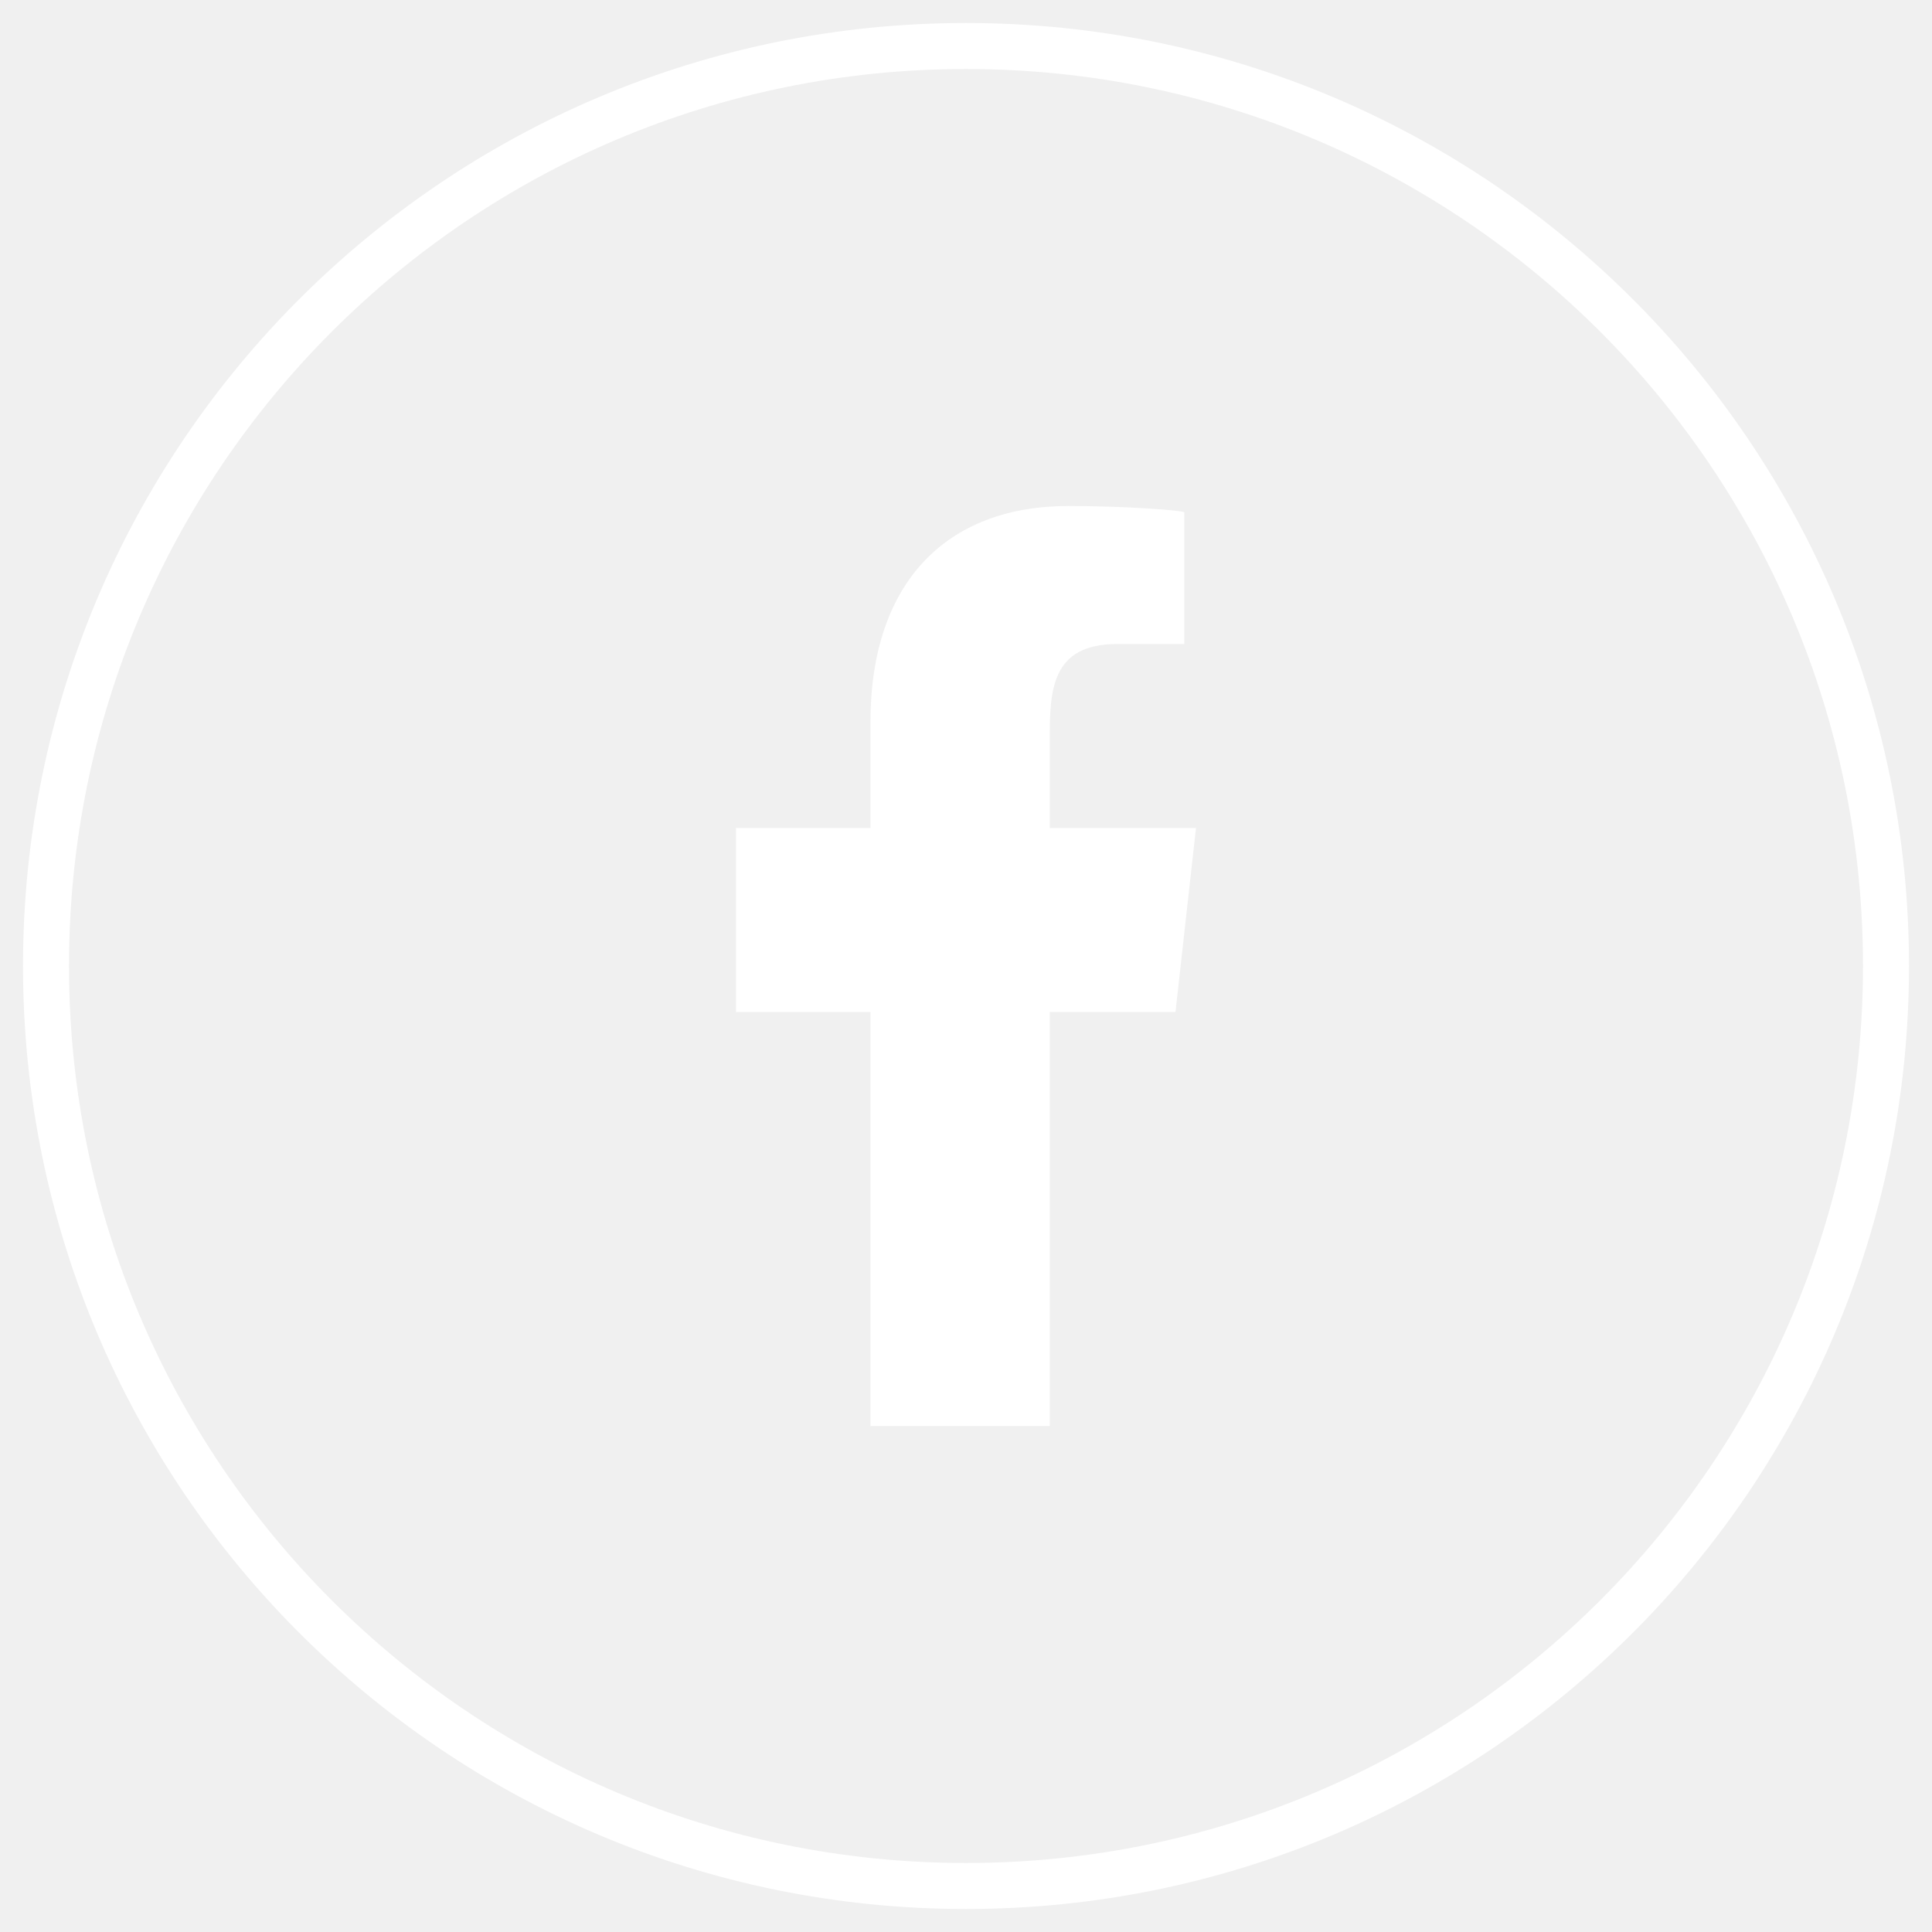
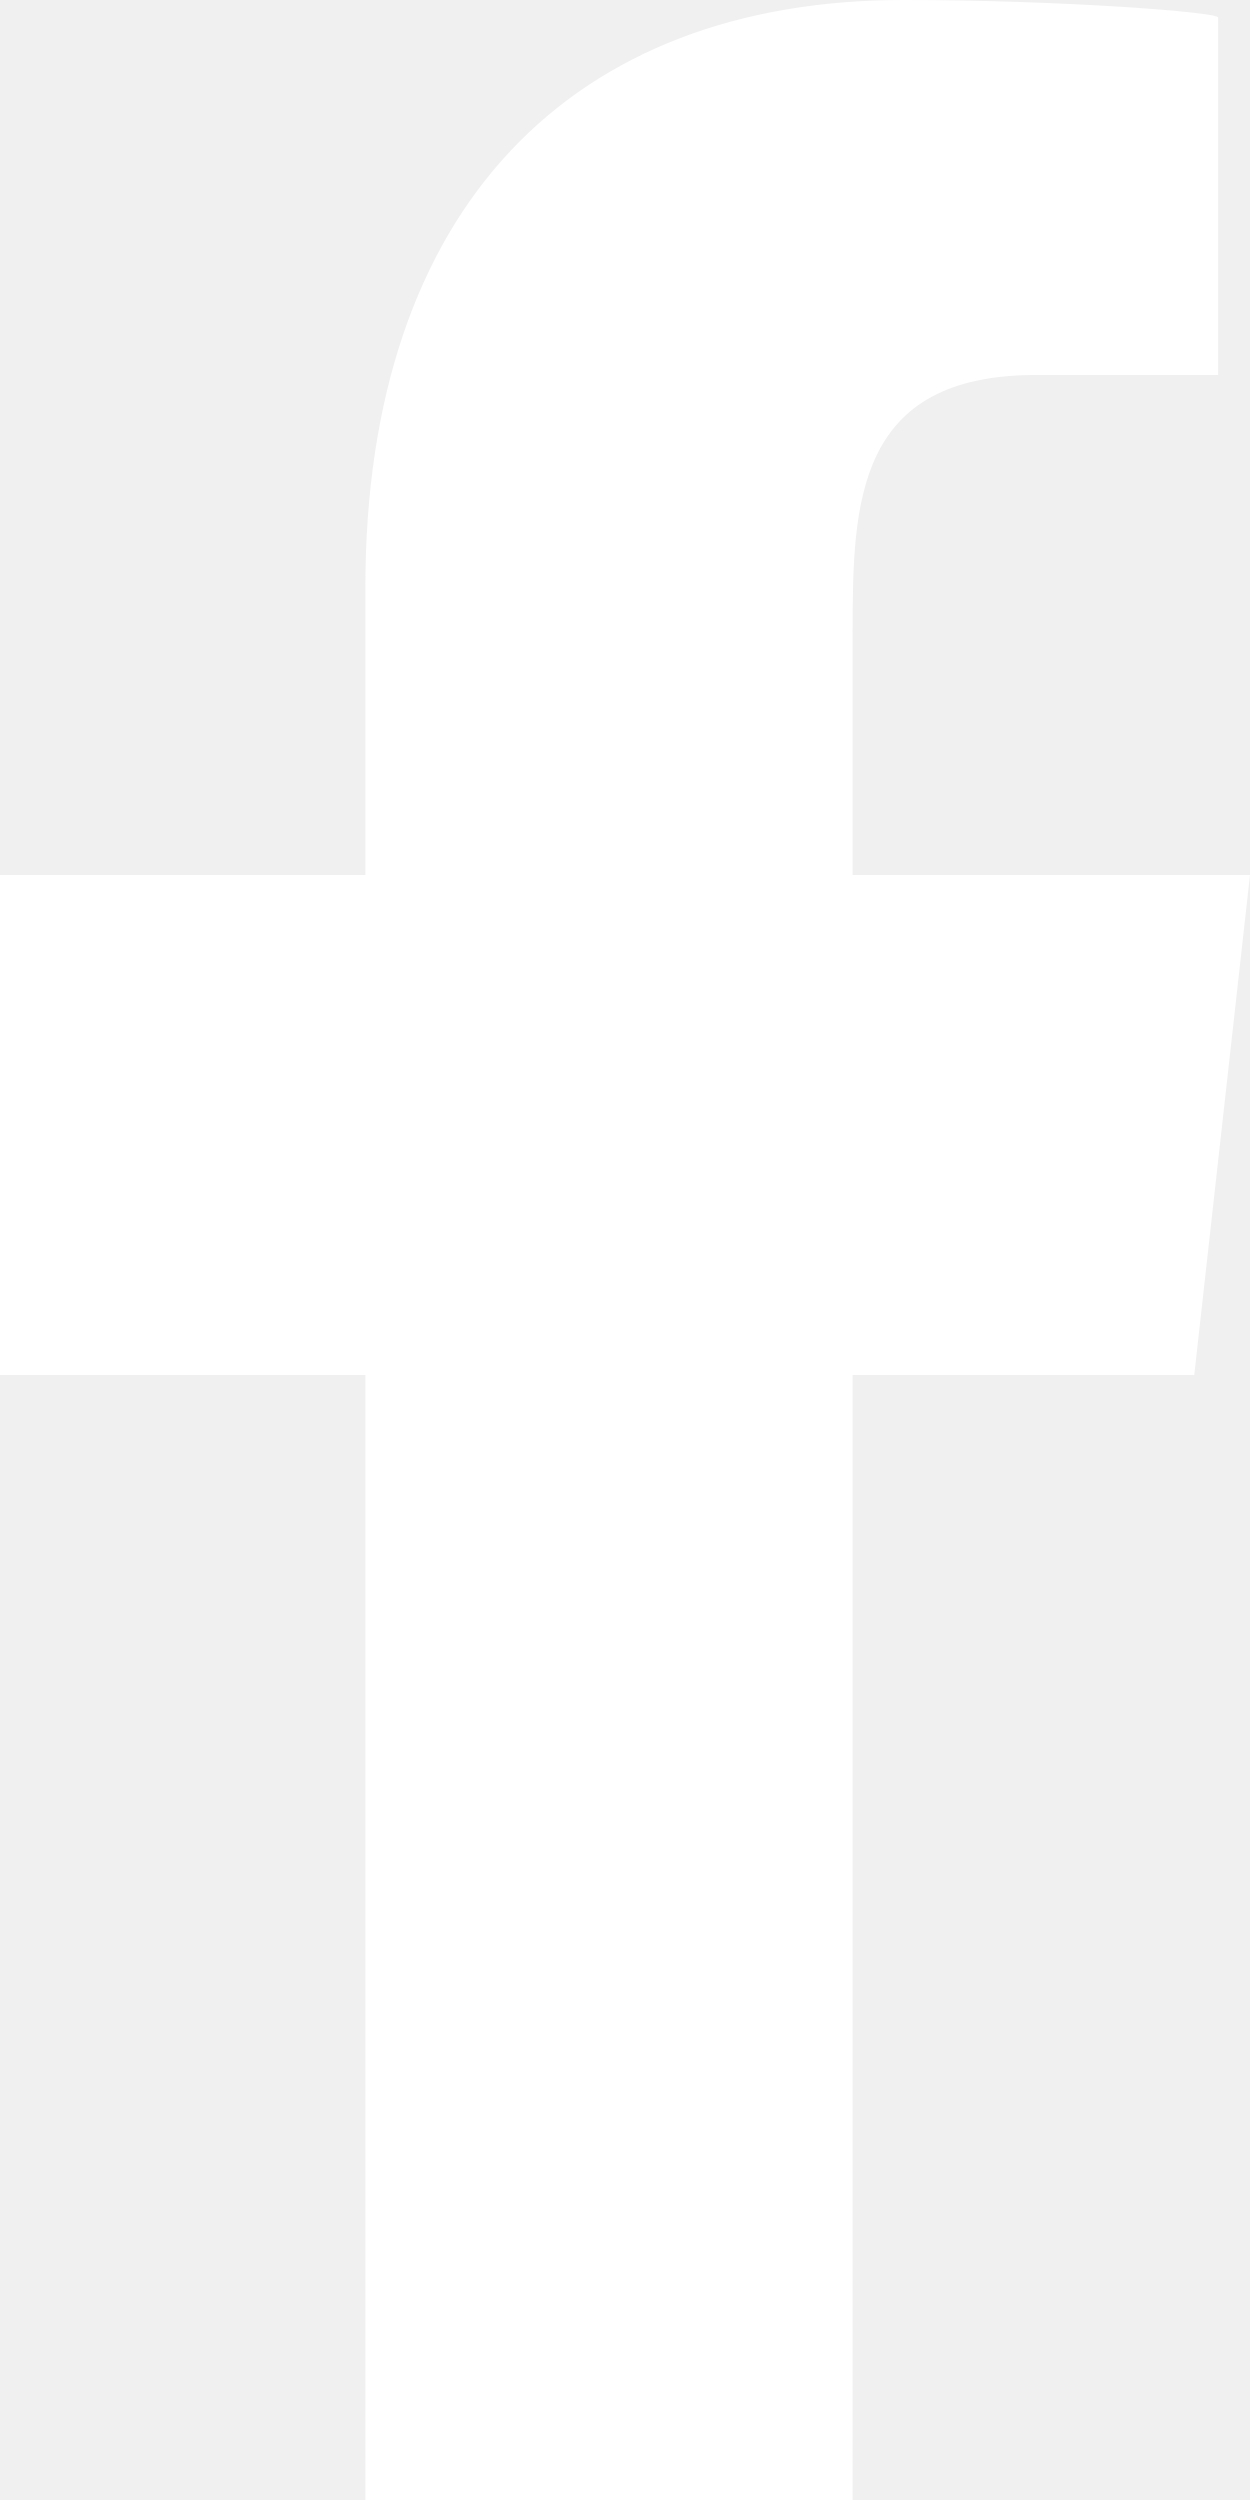
- <svg xmlns="http://www.w3.org/2000/svg" width="42px" height="42px" viewBox="0 0 42 42" version="1.1">
+ <svg xmlns="http://www.w3.org/2000/svg" width="10px" height="20px" viewBox="0 0 10 20" version="1.1">
+   <defs />
  <g id="Page-1" stroke="none" stroke-width="1" fill="none" fill-rule="evenodd">
-     <g id="Desktop-HD" transform="translate(-1193, -19)">
+     <g id="Desktop-HD" transform="translate(-1209, -30)" fill="#FFFFFF">
      <g id="nav">
        <g id="Group-7" transform="translate(1194, 20)">
-           <path d="M21.821,30 L21.821,21 L24.554,21 L25,17 L21.821,17 L21.821,15.052 C21.821,14.022 21.848,13 23.287,13 L24.745,13 L24.745,10.14 C24.745,10.097 23.492,10 22.226,10 C19.58,10 17.923,11.657 17.923,14.7 L17.923,17 L15,17 L15,21 L17.923,21 L17.923,30 L21.821,30 Z" id="profile_icon_fb" fill="#FFFFFF" />
-           <circle id="Oval" stroke="#FFFFFF" cx="20" cy="20" r="20" />
+           <path d="M21.821,30 L21.821,21 L24.554,21 L25,17 L21.821,17 L21.821,15.052 C21.821,14.022 21.848,13 23.287,13 L24.745,13 L24.745,10.14 C24.745,10.097 23.492,10 22.226,10 C19.58,10 17.923,11.657 17.923,14.7 L17.923,17 L15,17 L15,21 L17.923,21 L17.923,30 L21.821,30 Z" id="profile_icon_fb" />
        </g>
      </g>
    </g>
  </g>
</svg>
